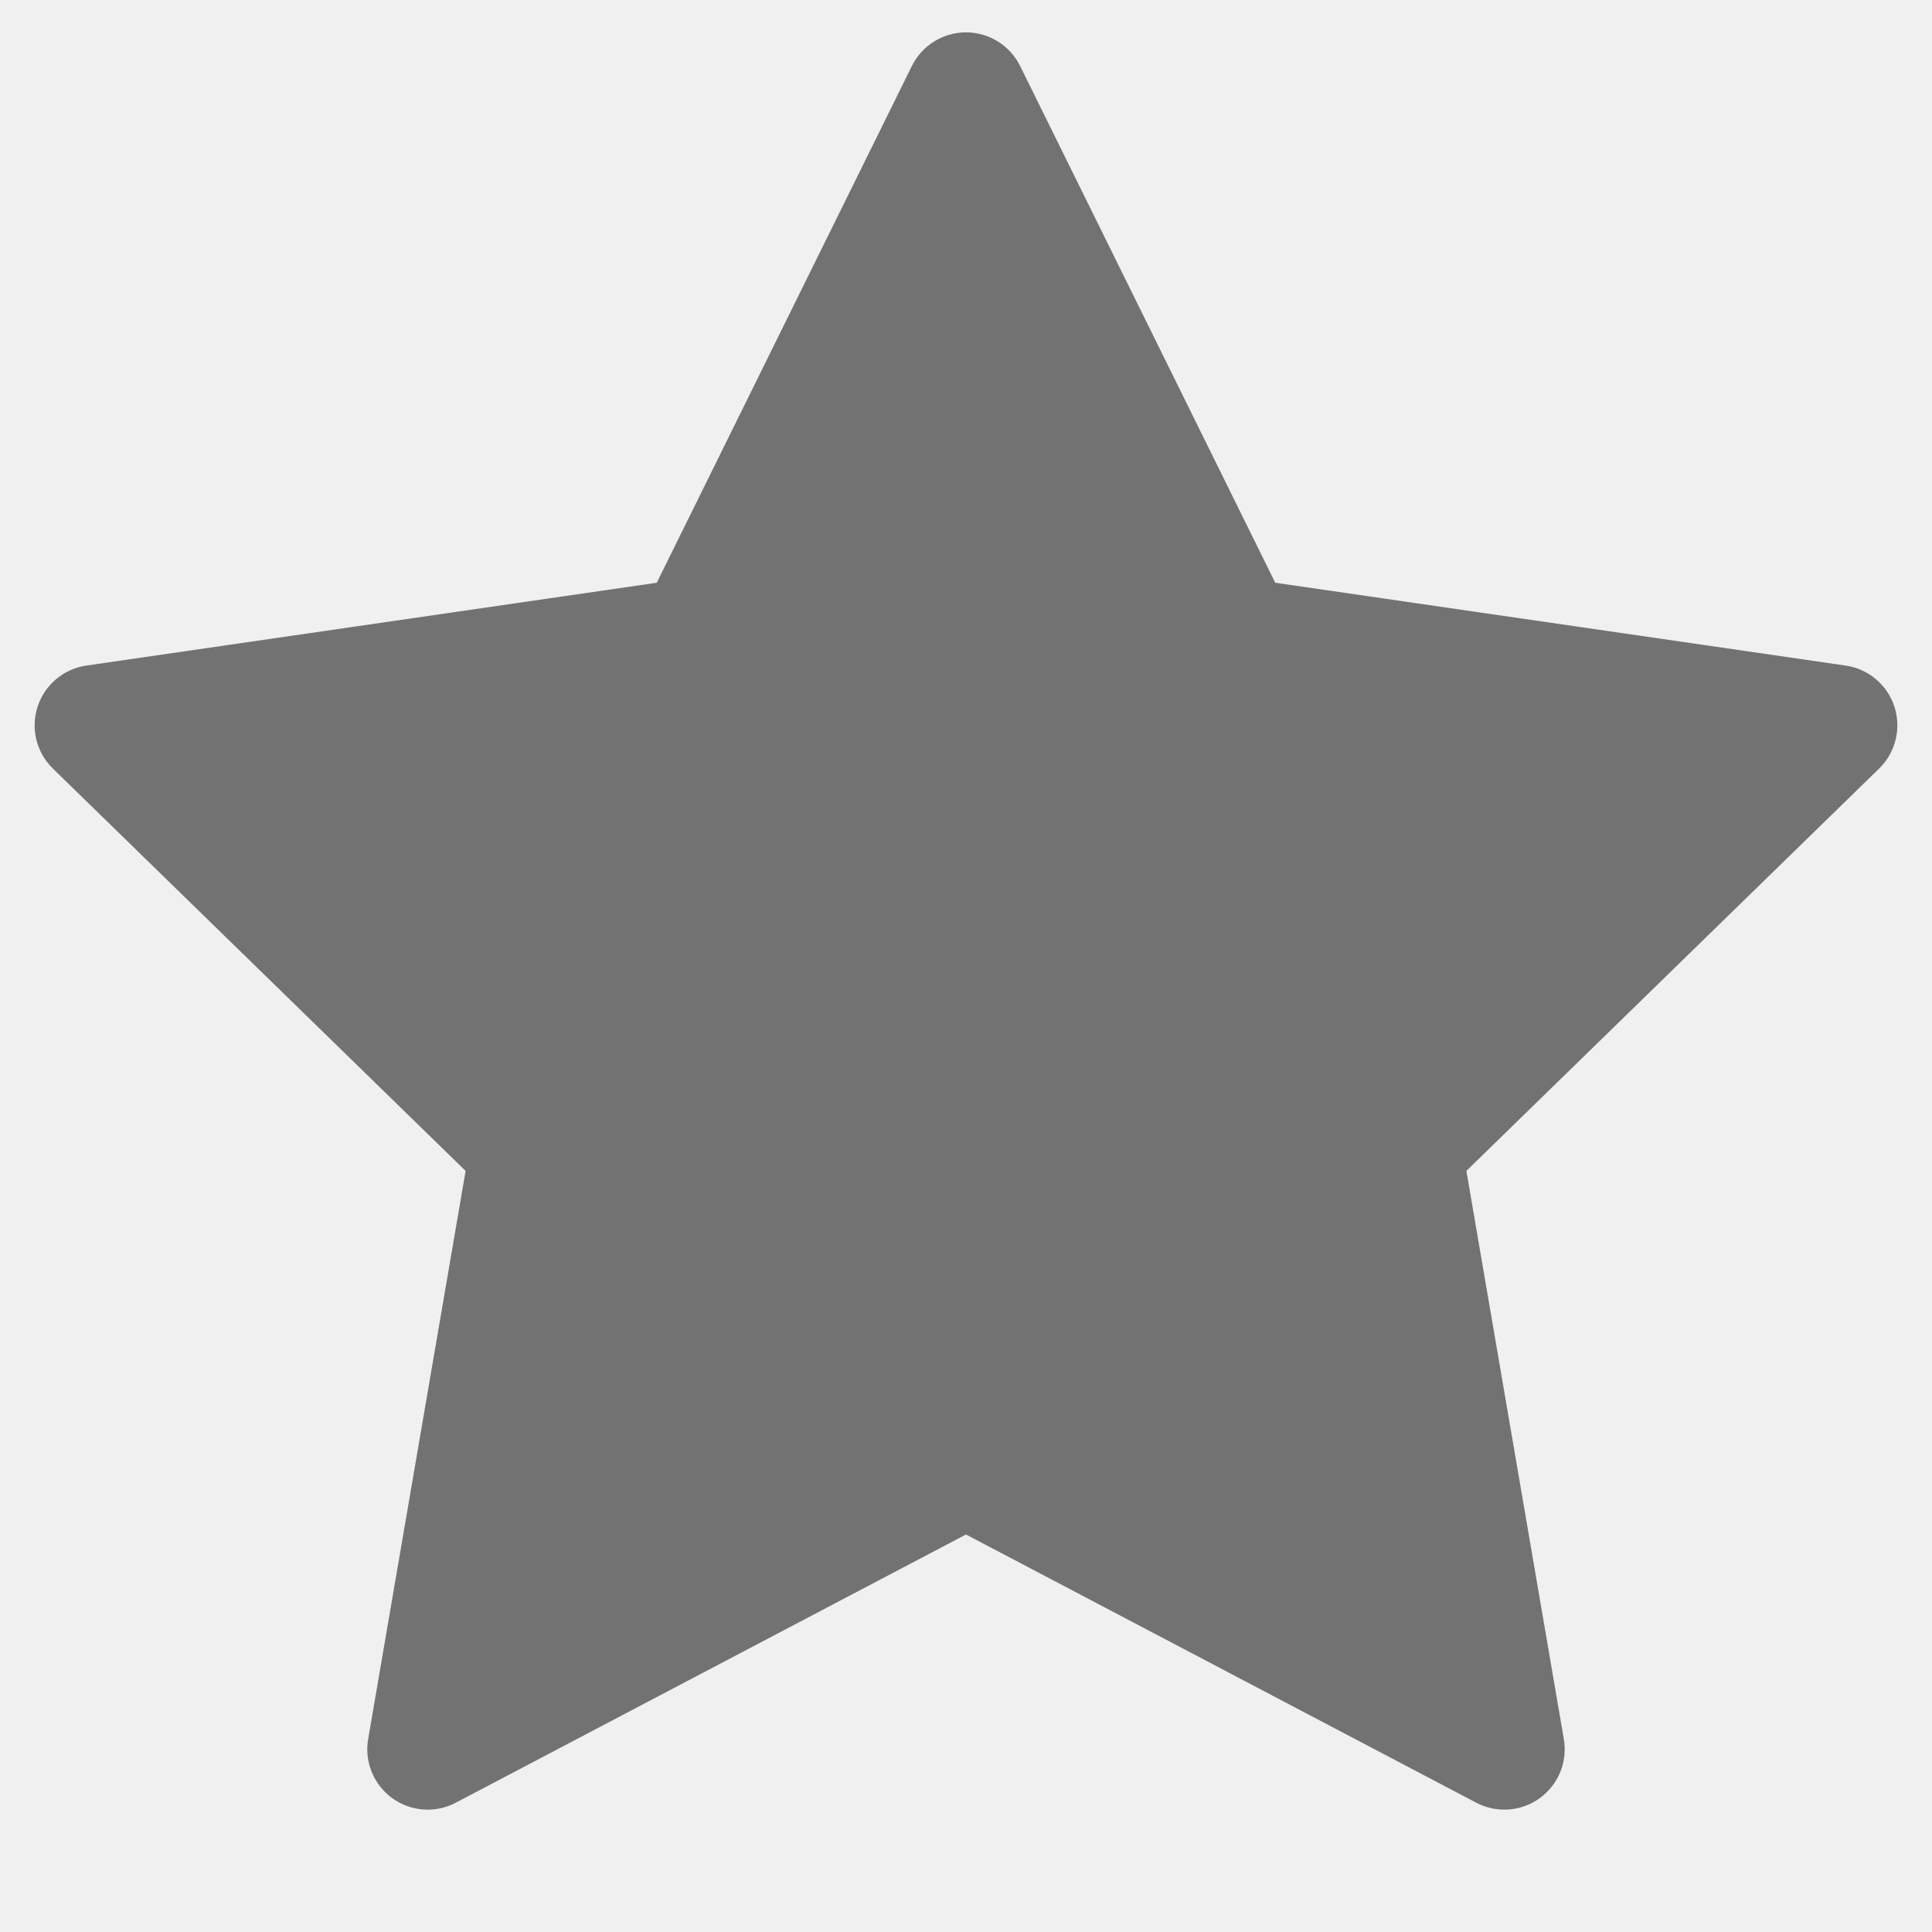
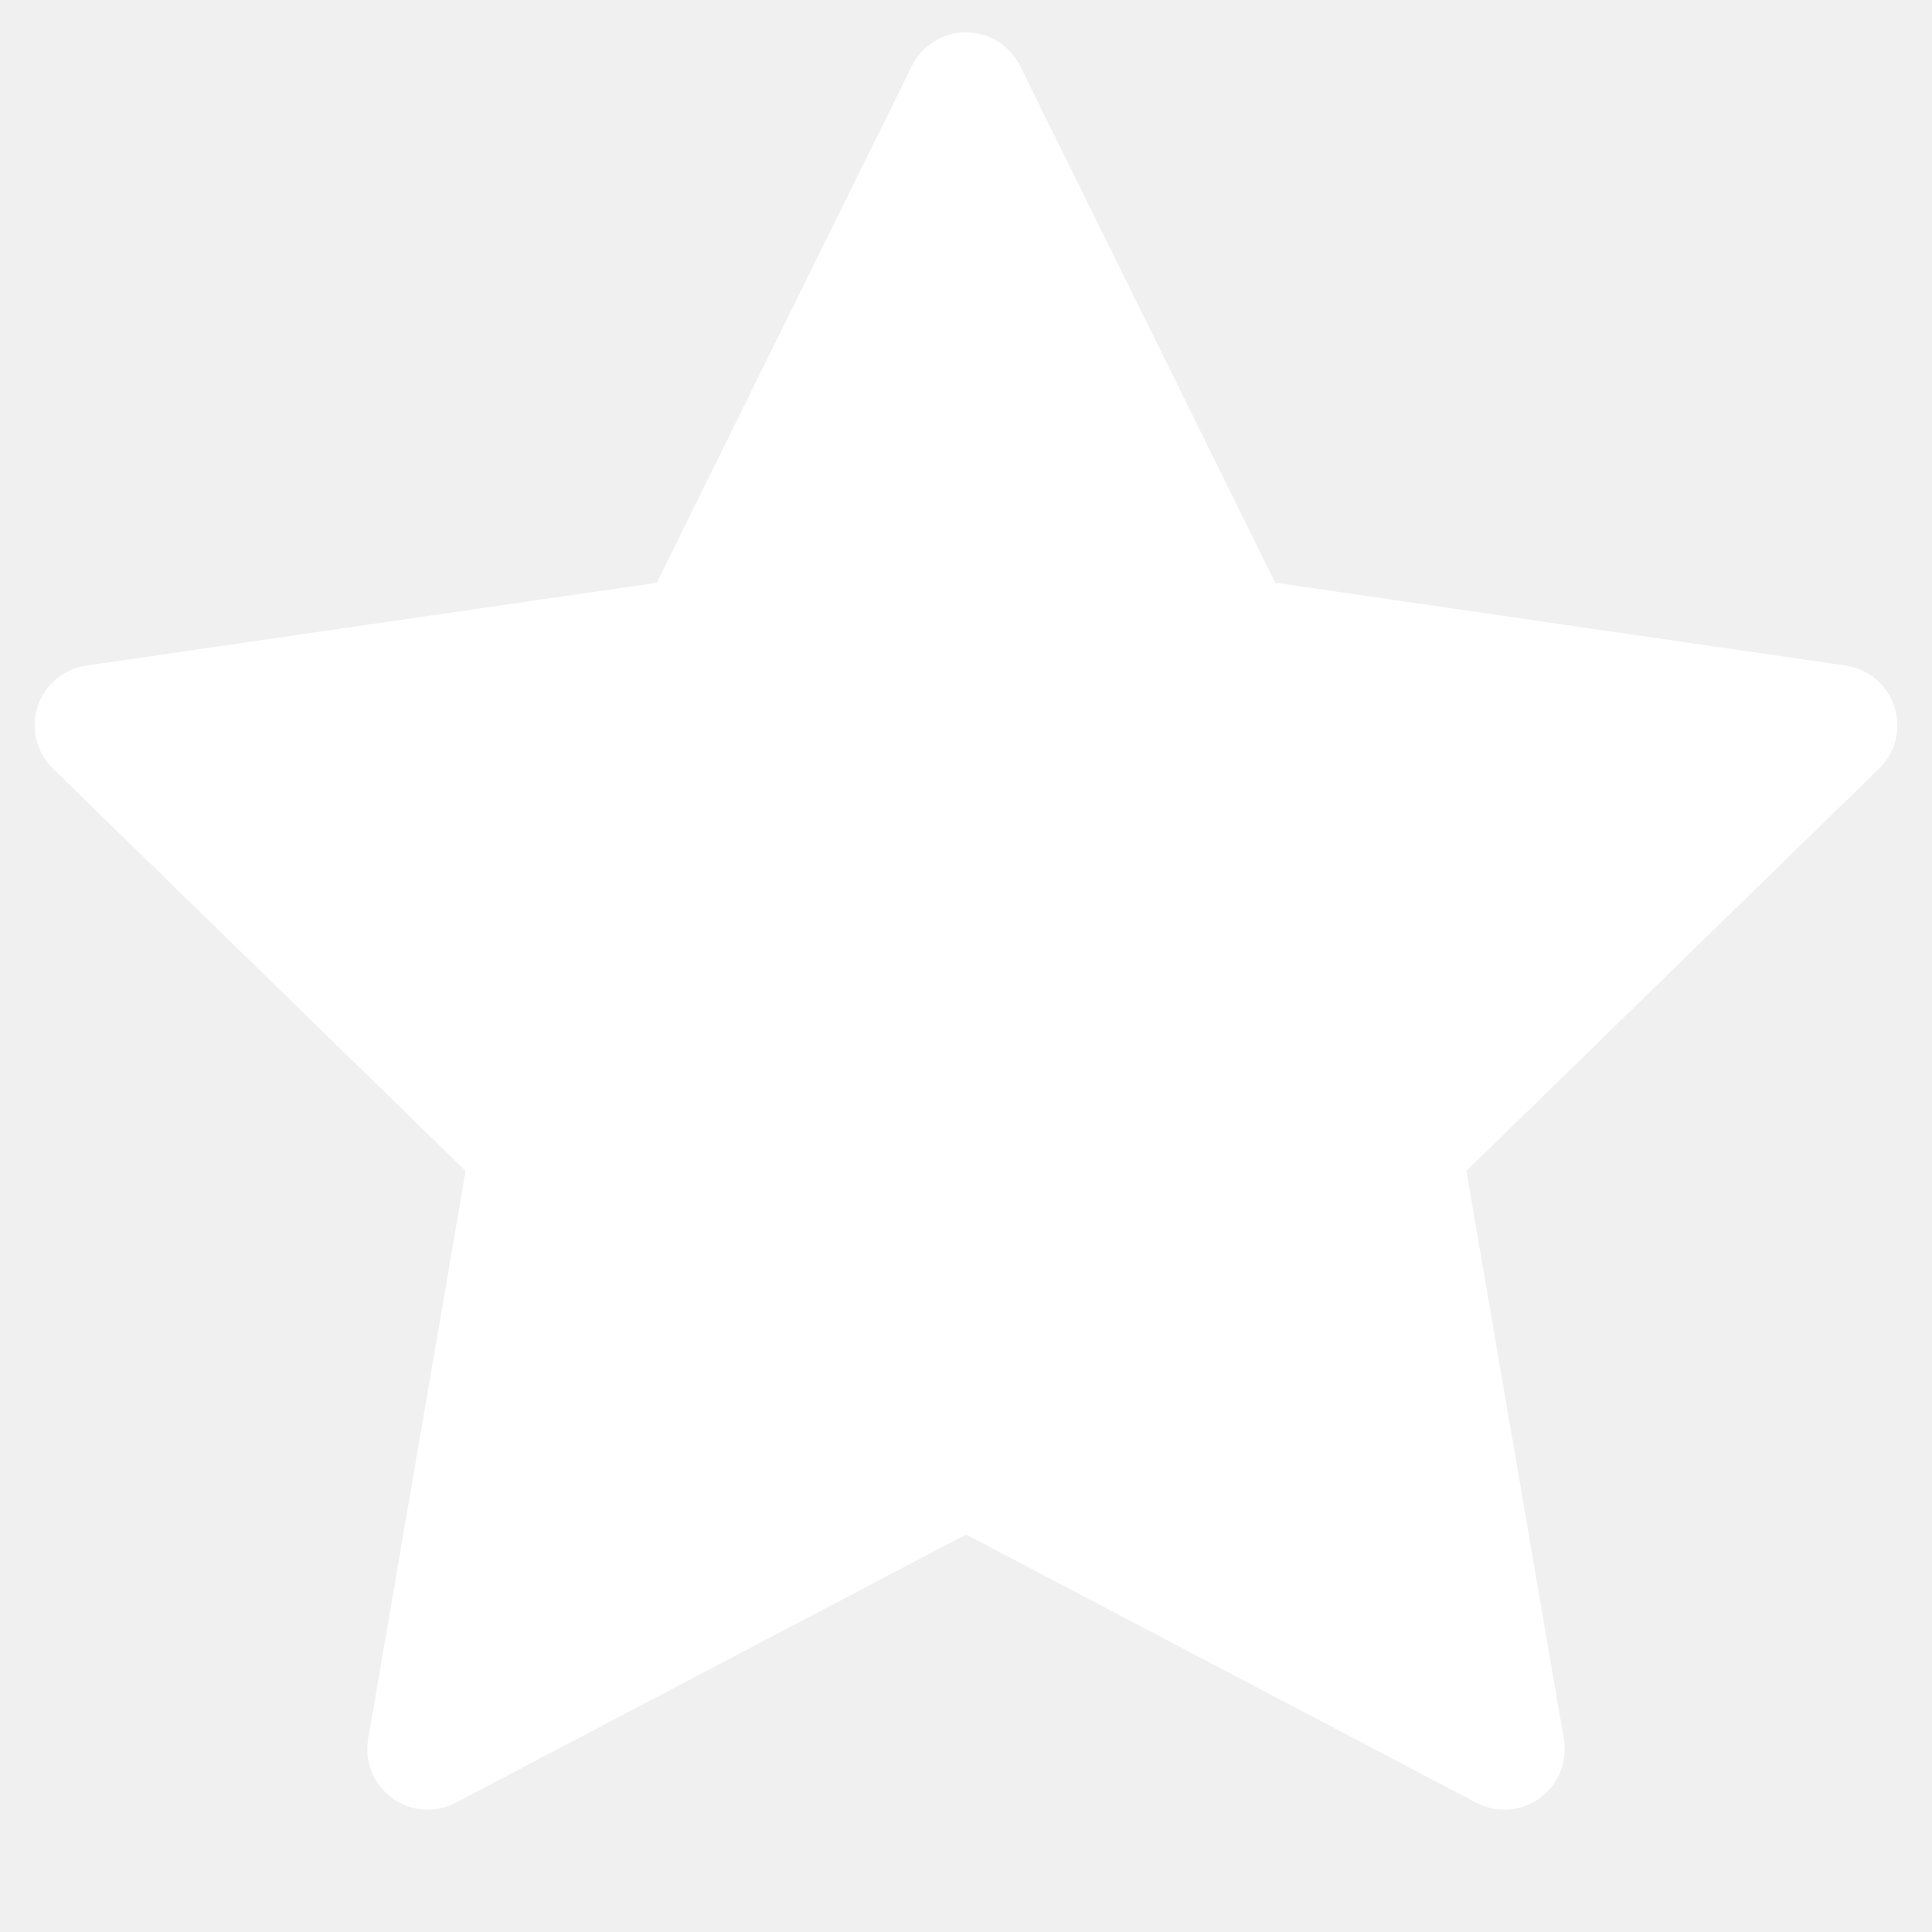
<svg xmlns="http://www.w3.org/2000/svg" width="16" height="16" viewBox="0 0 16 16">
-   <path class="svg-content" fill="#727272" d="M8 12.708l-4.225 2.221a.5.5 0 0 1-.726-.527l.807-4.705L.438 6.365a.5.5 0 0 1 .277-.853l4.724-.686L7.552.546a.5.5 0 0 1 .896 0l2.113 4.28 4.724.686a.5.5 0 0 1 .277.853l-3.418 3.332.807 4.705a.5.5 0 0 1-.726.527L8 12.708z" />
+   <path class="svg-content" fill="white" d="M8 12.708l-4.225 2.221a.5.5 0 0 1-.726-.527l.807-4.705L.438 6.365a.5.5 0 0 1 .277-.853l4.724-.686L7.552.546a.5.5 0 0 1 .896 0l2.113 4.28 4.724.686a.5.5 0 0 1 .277.853l-3.418 3.332.807 4.705a.5.5 0 0 1-.726.527L8 12.708z" />
  <path d="M0 0h16v16H0z" fill="none" />
</svg>
